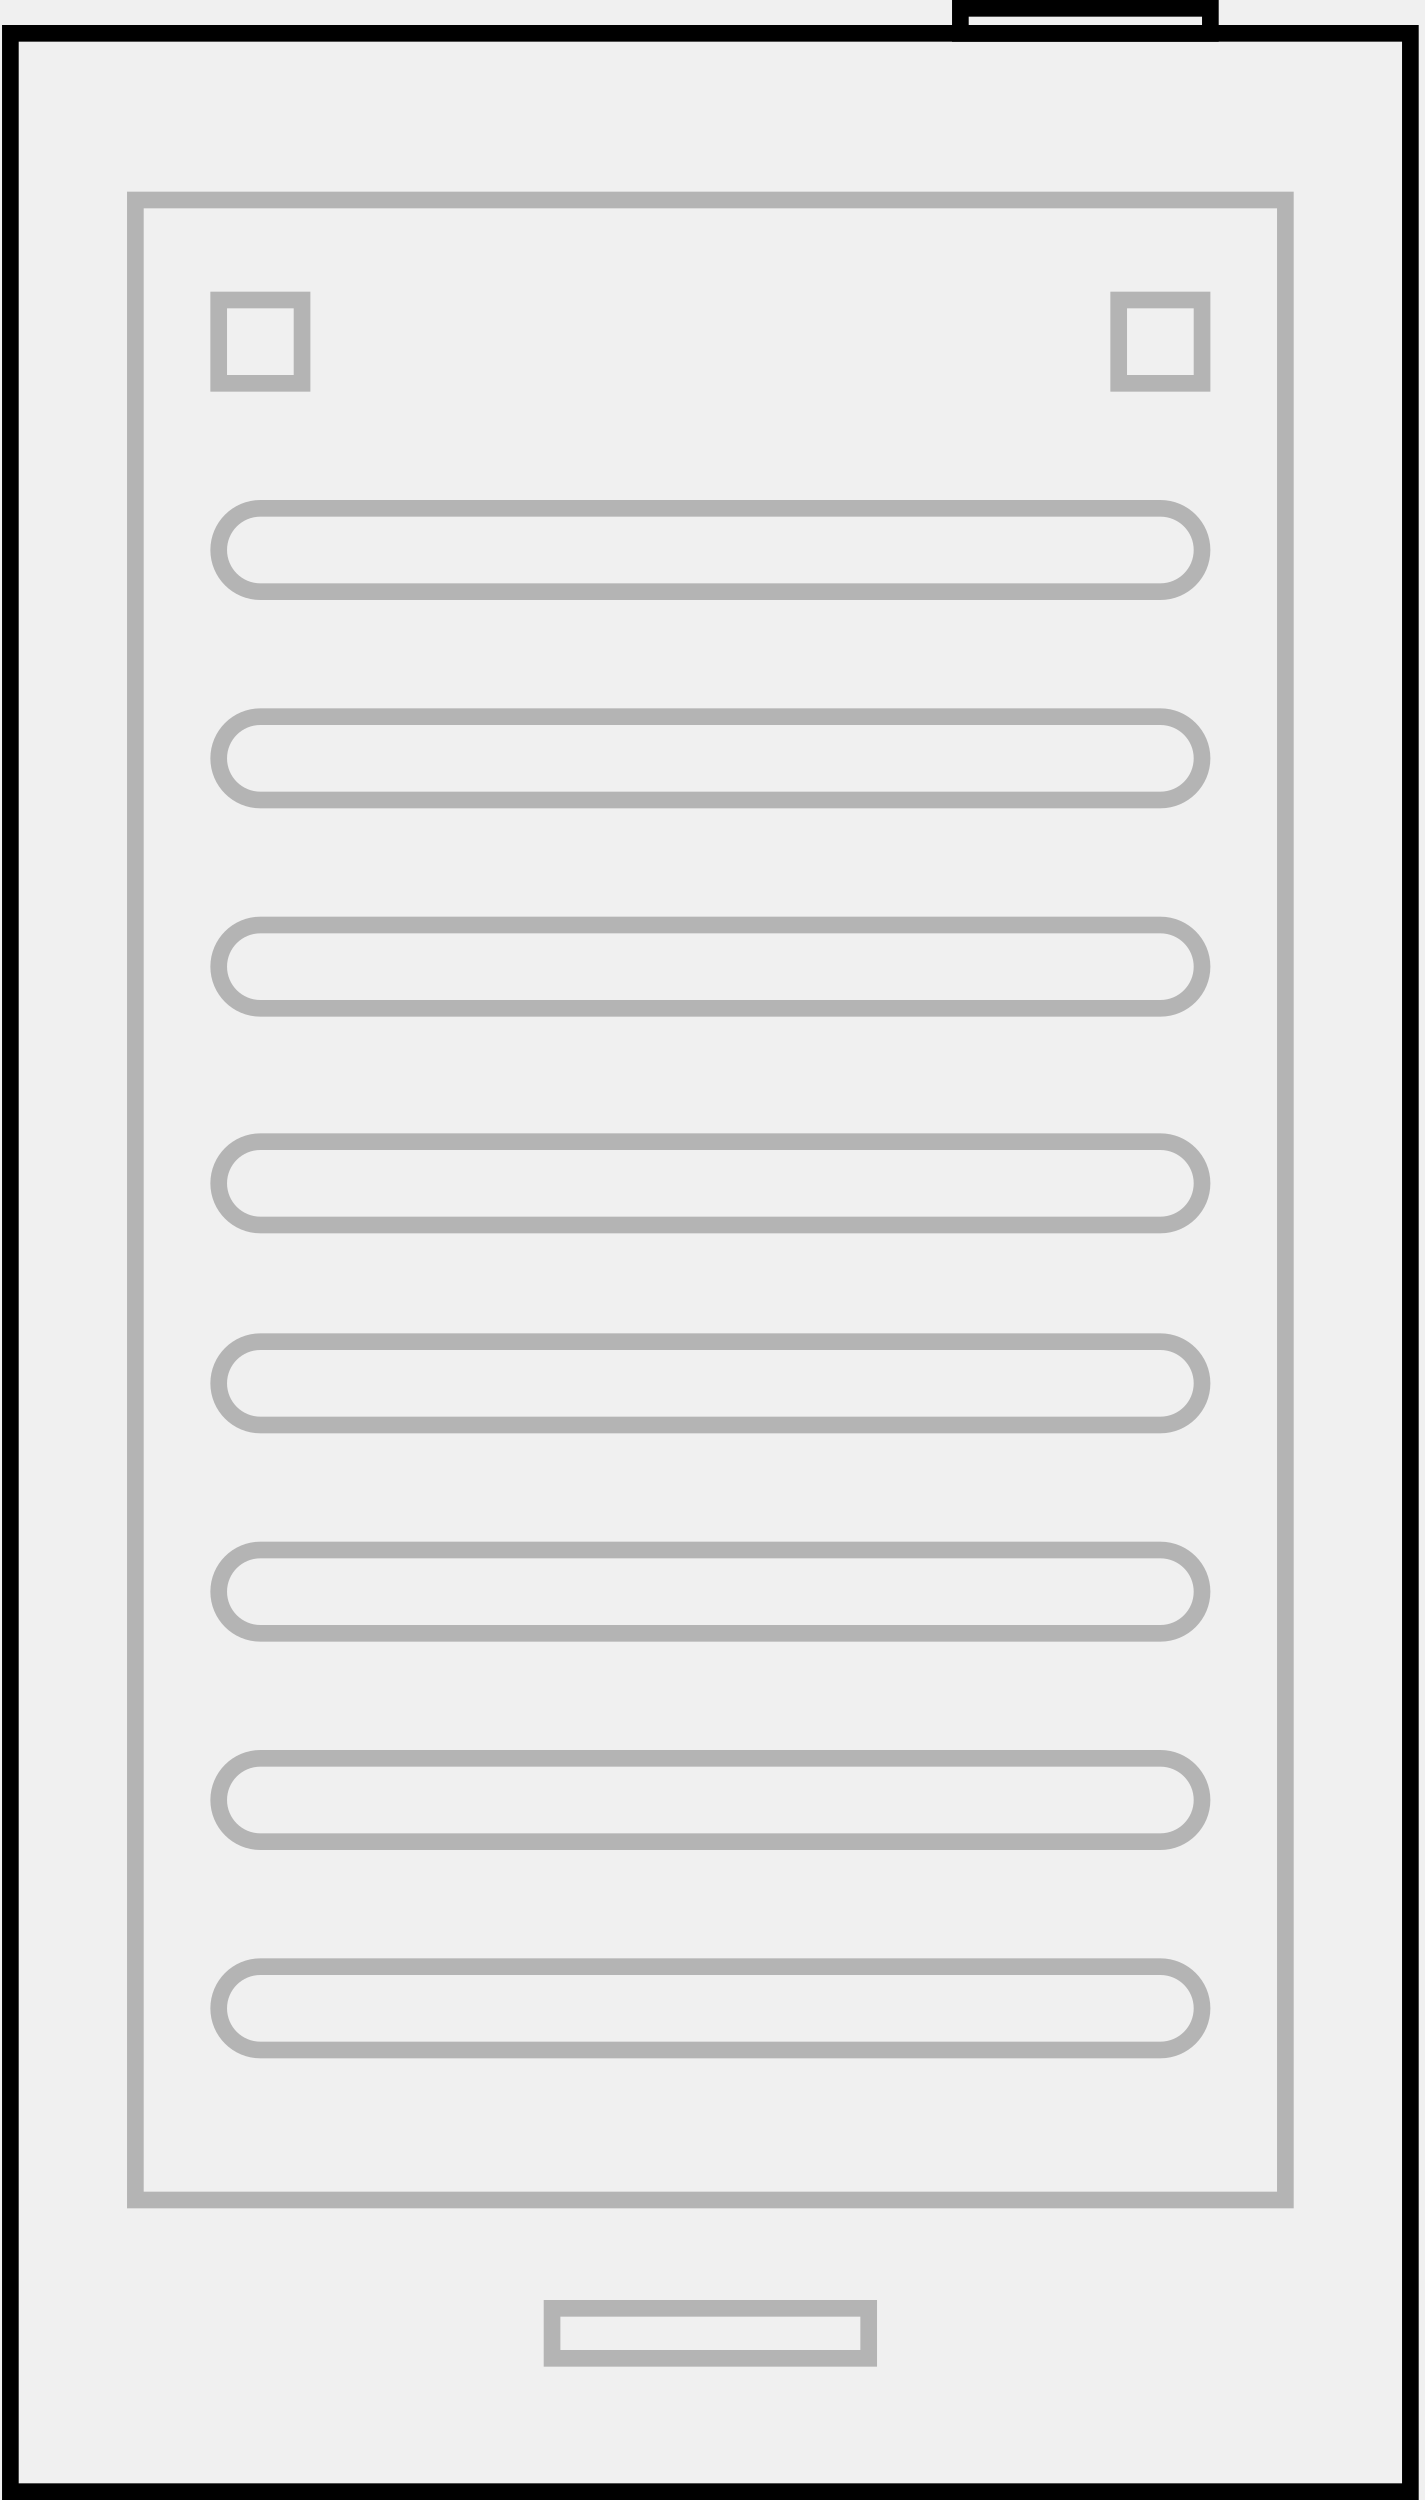
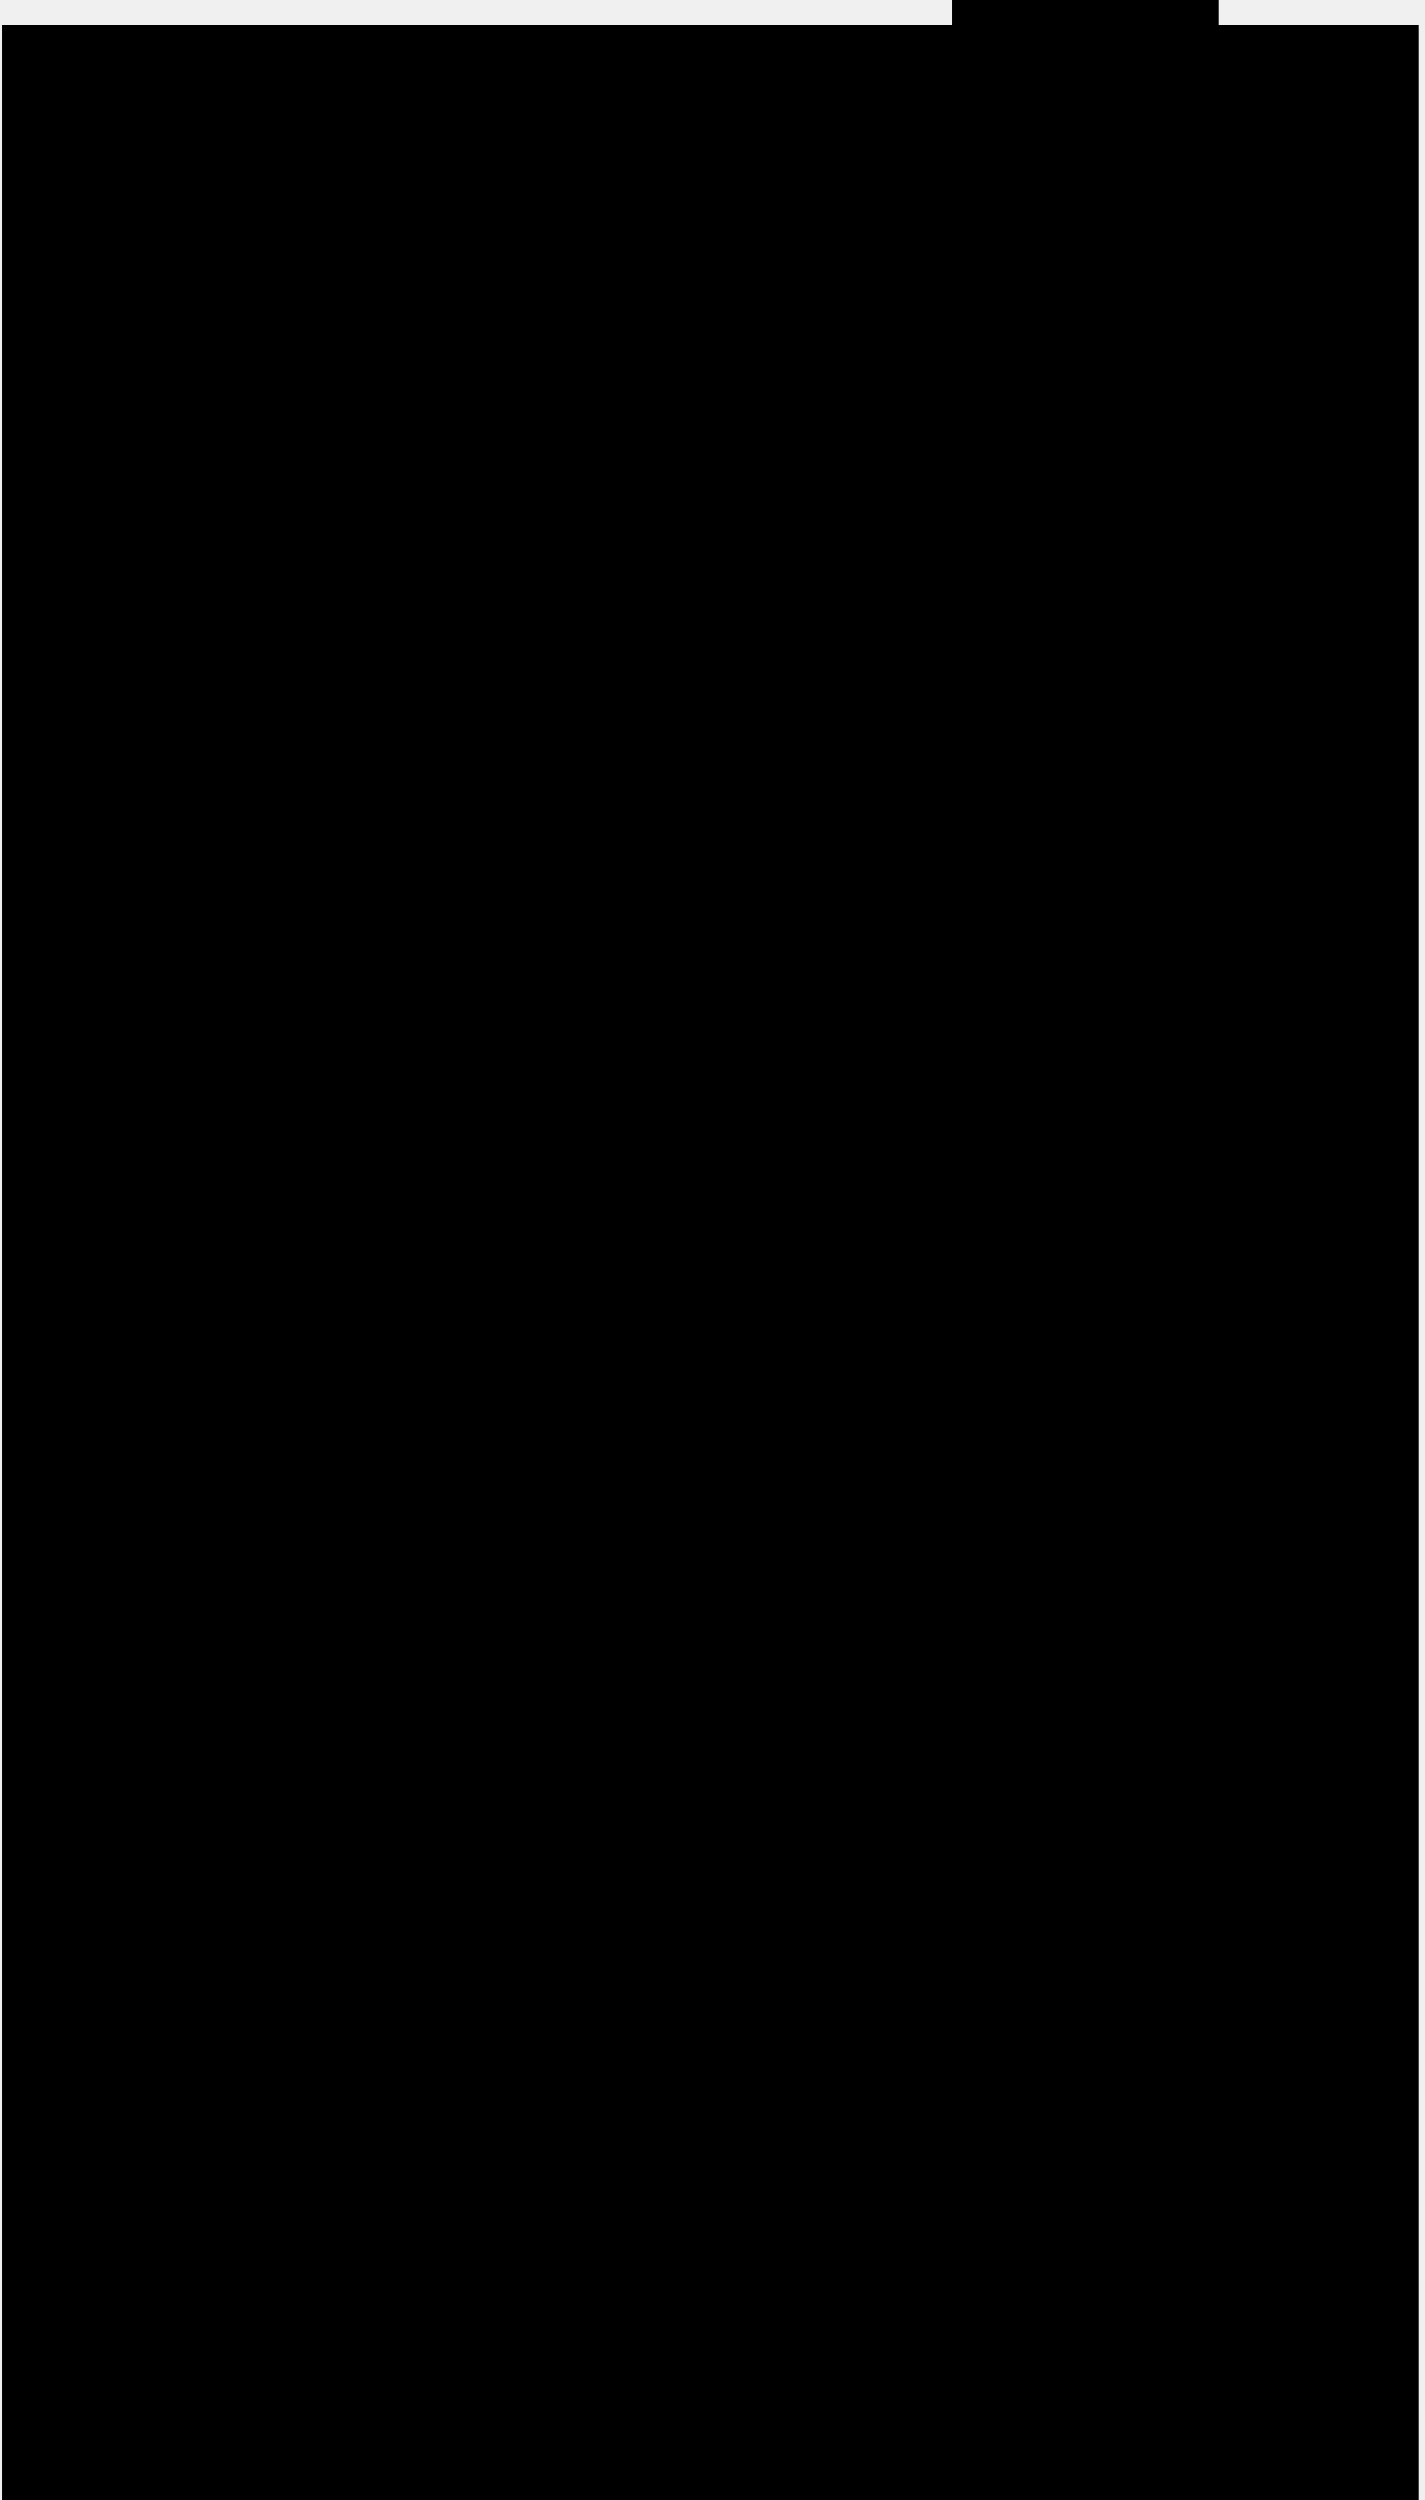
- <svg xmlns="http://www.w3.org/2000/svg" width="171" height="300" viewBox="0 0 171 300" fill="none" version="1.1" id="svg749">
+ <svg xmlns="http://www.w3.org/2000/svg" width="171" height="300" viewBox="0 0 171 300" fill="currentColor" version="1.1" id="svg749">
  <g clip-path="url(#clip0)" id="g742">
    <rect x="1.244" y="4" width="168" height="295" stroke="black" stroke-width="2" id="rect714" />
    <rect x="115.244" y="1" width="30" height="3" stroke="black" stroke-width="2" id="rect716" />
    <rect x="16.244" y="24" width="138" height="240" stroke="black" stroke-opacity="0.25" stroke-width="2" id="rect718" />
    <rect x="26.244" y="161" width="118" height="10" rx="5" stroke="black" stroke-opacity="0.25" stroke-width="2" id="rect720" />
    <rect x="26.244" y="61" width="118" height="10" rx="5" stroke="black" stroke-opacity="0.25" stroke-width="2" id="rect722" />
    <rect x="26.244" y="186" width="118" height="10" rx="5" stroke="black" stroke-opacity="0.25" stroke-width="2" id="rect724" />
    <rect x="26.244" y="86" width="118" height="10" rx="5" stroke="black" stroke-opacity="0.25" stroke-width="2" id="rect726" />
    <rect x="26.244" y="211" width="118" height="10" rx="5" stroke="black" stroke-opacity="0.25" stroke-width="2" id="rect728" />
    <rect x="26.244" y="111" width="118" height="10" rx="5" stroke="black" stroke-opacity="0.25" stroke-width="2" id="rect730" />
    <rect x="26.244" y="236" width="118" height="10" rx="5" stroke="black" stroke-opacity="0.25" stroke-width="2" id="rect732" />
    <rect x="26.244" y="137" width="118" height="10" rx="5" stroke="black" stroke-opacity="0.25" stroke-width="2" id="rect734" />
    <rect x="26.244" y="36" width="10" height="10" stroke="black" stroke-opacity="0.25" stroke-width="2" id="rect736" />
    <rect x="134.244" y="36" width="10" height="10" stroke="black" stroke-opacity="0.25" stroke-width="2" id="rect738" />
    <rect x="66.244" y="277" width="38" height="6" stroke="black" stroke-opacity="0.25" stroke-width="2" id="rect740" />
  </g>
  <defs id="defs747">
    <clipPath id="clip0">
      <rect width="170" height="300" fill="white" transform="translate(0.243896)" id="rect744" />
    </clipPath>
  </defs>
  <g id="g358" transform="translate(-5.012231,-0.74755)">
    <rect style="fill:#ffff00;stroke-width:11.048" visibility="hidden" id="rect304" width="165.471" height="25.424" x="7.437" y="5.991" rx="6.948" />
    <text xml:space="preserve" style="font-size:17.265px;font-family:'Accanthis ADF Std No3';-inkscape-font-specification:'Accanthis ADF Std No3';fill:#ffff00;stroke-width:3.406" x="14.427" y="24.582" id="text464">
      <tspan id="tspan462" x="14.427" y="24.582" style="font-style:normal;font-variant:normal;font-weight:normal;font-stretch:normal;font-size:17.265px;font-family:sans-serif;-inkscape-font-specification:sans-serif;fill:currentColor;stroke-width:3.406" />
    </text>
  </g>
</svg>
